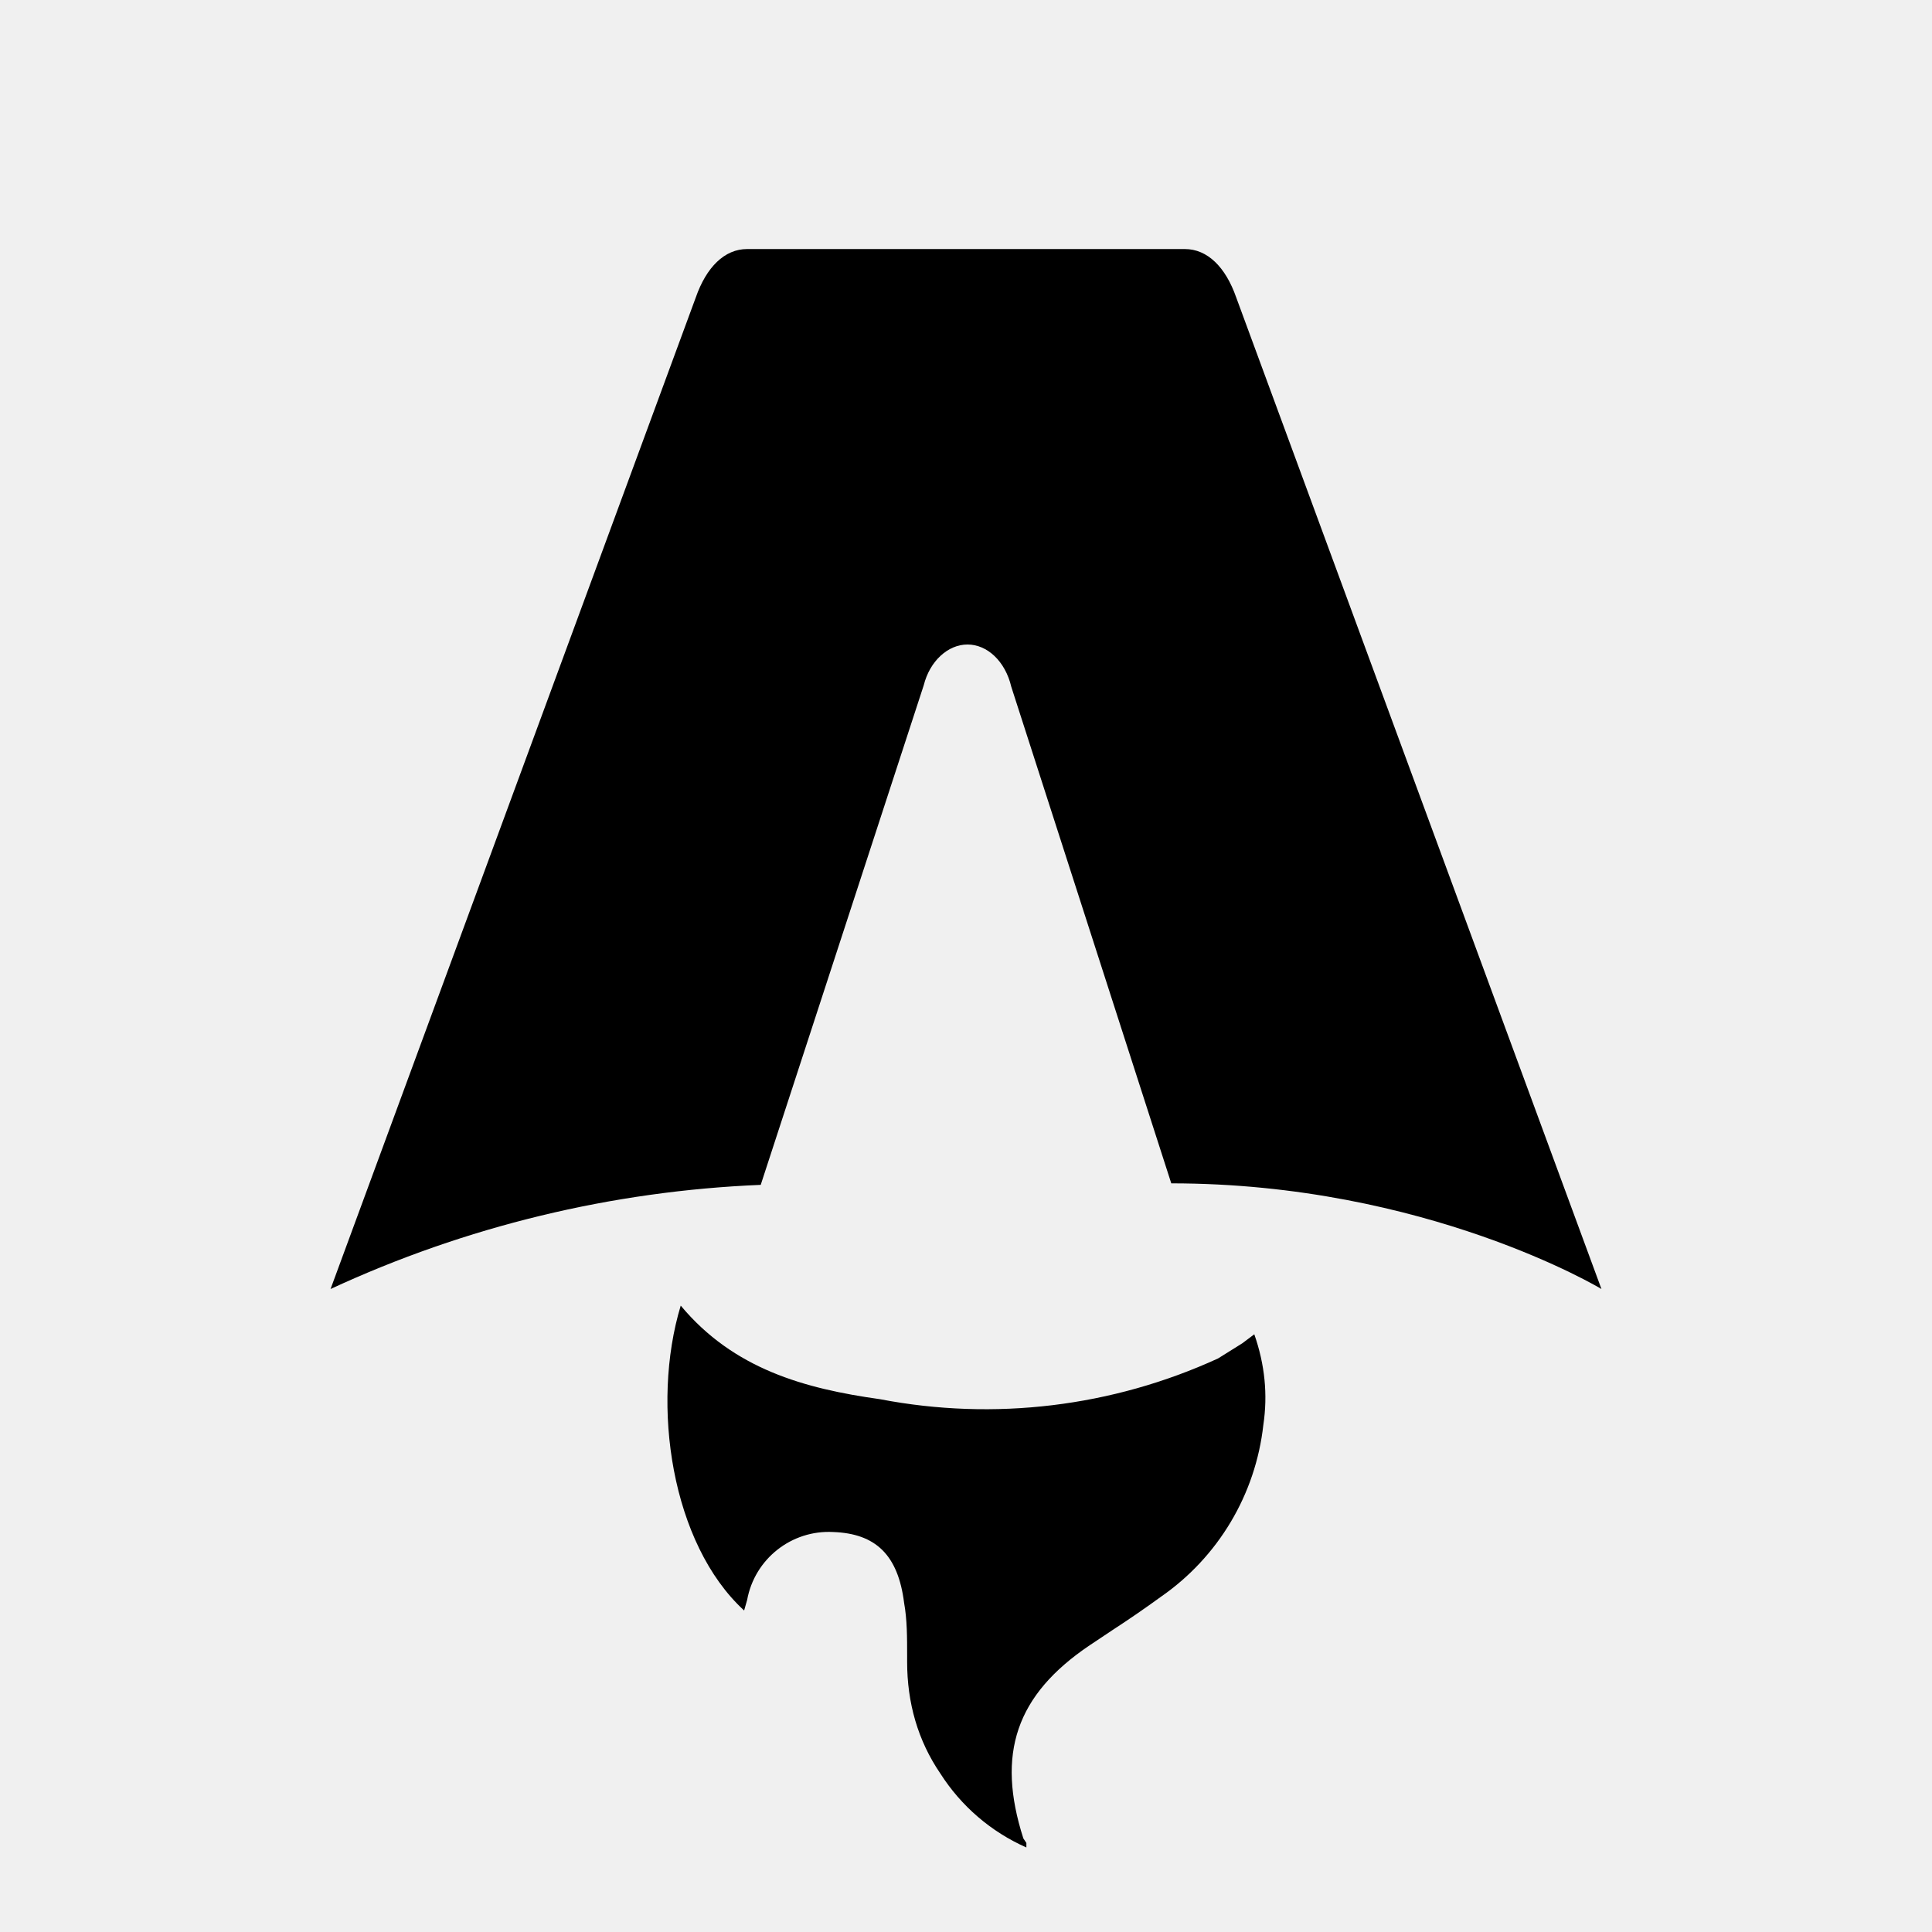
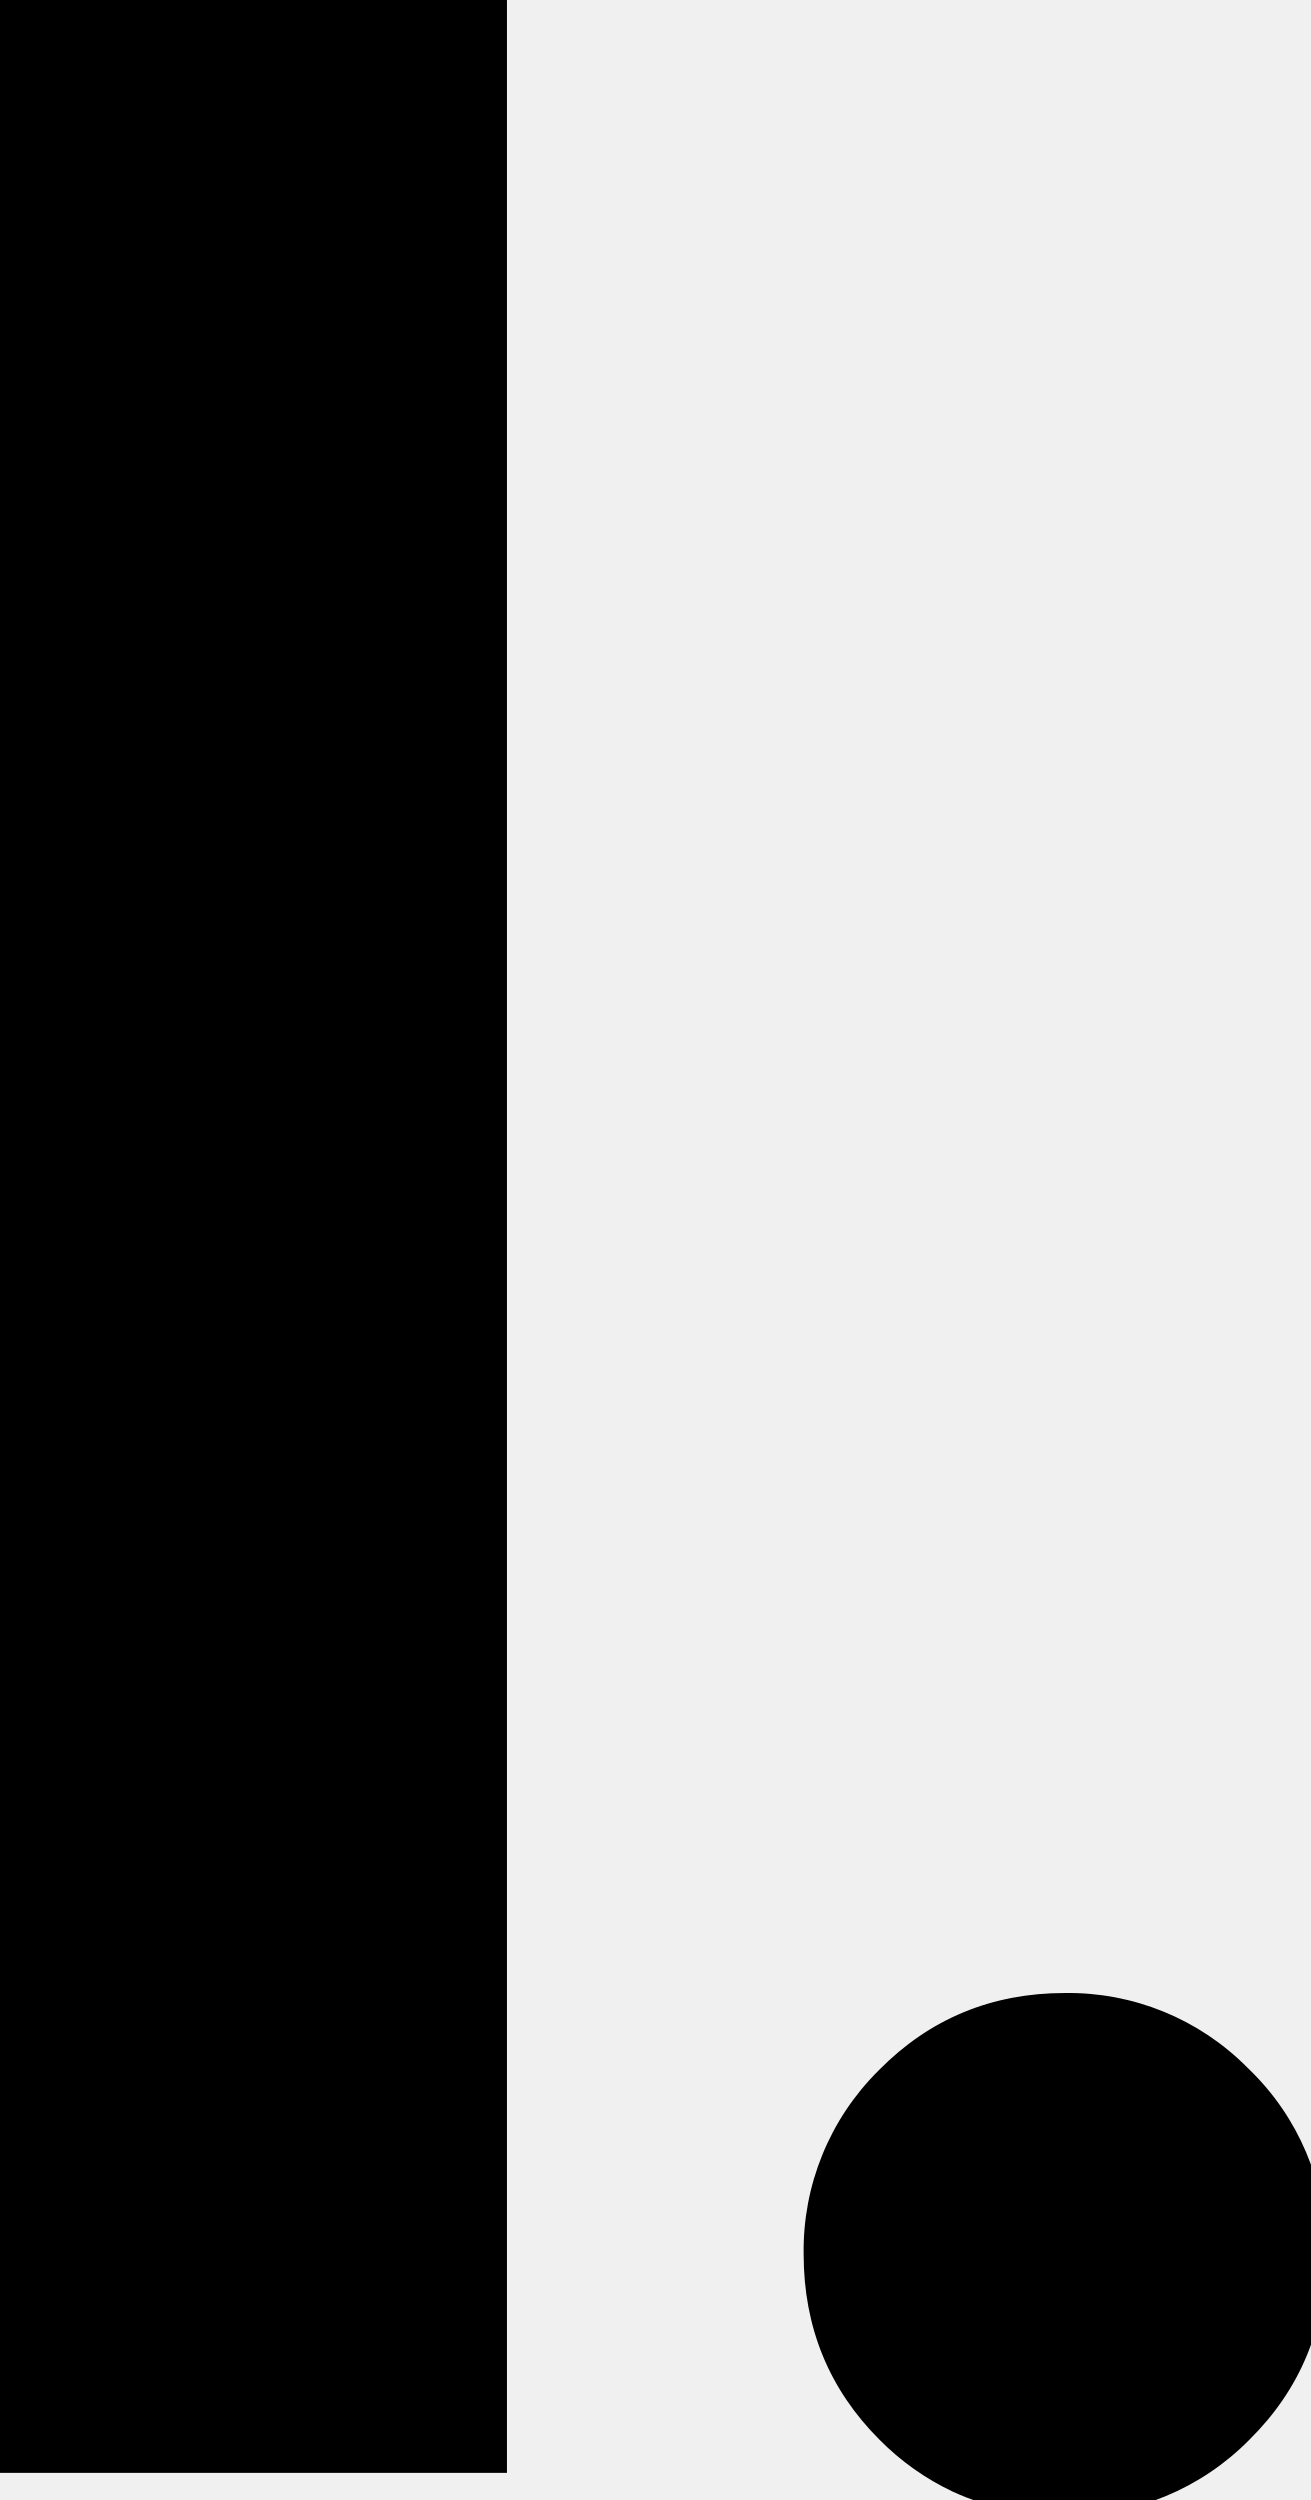
- <svg xmlns="http://www.w3.org/2000/svg" fill="none" viewBox="0 0 128 128">
-   <path d="M50.4 78.5a75.1 75.1 0 0 0-28.5 6.9l24.2-65.7c.7-2 1.9-3.2 3.4-3.2h29c1.5 0 2.7 1.2 3.4 3.2l24.2 65.7s-11.6-7-28.5-7L67 45.5c-.4-1.7-1.6-2.8-2.9-2.8-1.3 0-2.5 1.1-2.9 2.7L50.4 78.5Zm-1.1 28.2Zm-4.2-20.2c-2 6.6-.6 15.8 4.2 20.2a17.5 17.5 0 0 1 .2-.7 5.5 5.5 0 0 1 5.7-4.5c2.8.1 4.3 1.5 4.7 4.7.2 1.1.2 2.3.2 3.5v.4c0 2.7.7 5.2 2.2 7.4a13 13 0 0 0 5.7 4.9v-.3l-.2-.3c-1.8-5.6-.5-9.5 4.4-12.8l1.5-1a73 73 0 0 0 3.2-2.2 16 16 0 0 0 6.8-11.4c.3-2 .1-4-.6-6l-.8.6-1.6 1a37 37 0 0 1-22.4 2.7c-5-.7-9.7-2-13.2-6.2Z" />
-   <style>
-         path { fill: #000; }
-         @media (prefers-color-scheme: dark) {
-             path { fill: #FFF; }
-         }
-     </style>
+ <svg xmlns="http://www.w3.org/2000/svg" width="40.001" height="76.301" viewBox="0 0 40.001 76.301">
+   <g id="svgGroup" stroke-linecap="round" fill-rule="evenodd" font-size="9pt" stroke="#000" stroke-width="0.25mm" fill="#000" style="stroke:#000;stroke-width:0.25mm;fill:#000">
+     <path d="M 15 75 L 0 75 L 0 0 L 15 0 L 15 75 Z M 29.285 75.621 A 7.513 7.513 0 0 0 32.5 76.3 A 8.804 8.804 0 0 0 32.548 76.3 A 7.261 7.261 0 0 0 37.8 74.125 Q 40 71.95 40 68.8 A 8.676 8.676 0 0 0 39.999 68.703 A 7.216 7.216 0 0 0 37.8 63.5 A 8.772 8.772 0 0 0 37.731 63.432 A 7.215 7.215 0 0 0 32.5 61.3 Q 29.35 61.3 27.175 63.5 A 8.757 8.757 0 0 0 27.141 63.534 A 7.262 7.262 0 0 0 25 68.8 Q 25 71.95 27.175 74.125 A 7.399 7.399 0 0 0 29.285 75.621 Z" vector-effect="non-scaling-stroke" />
+   </g>
</svg>
